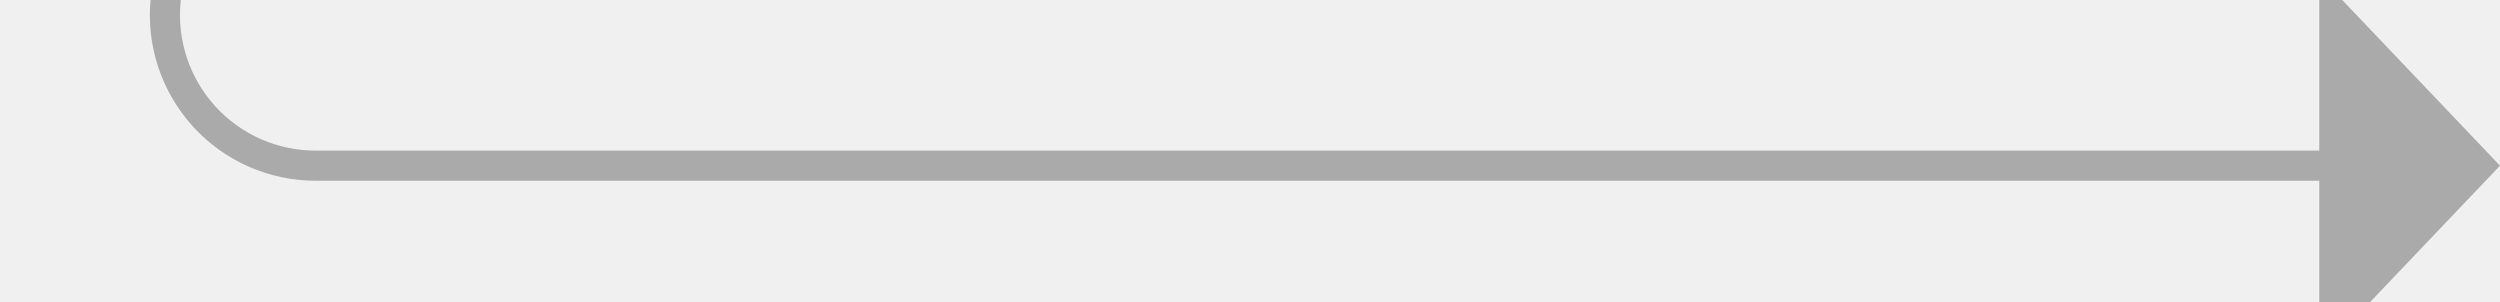
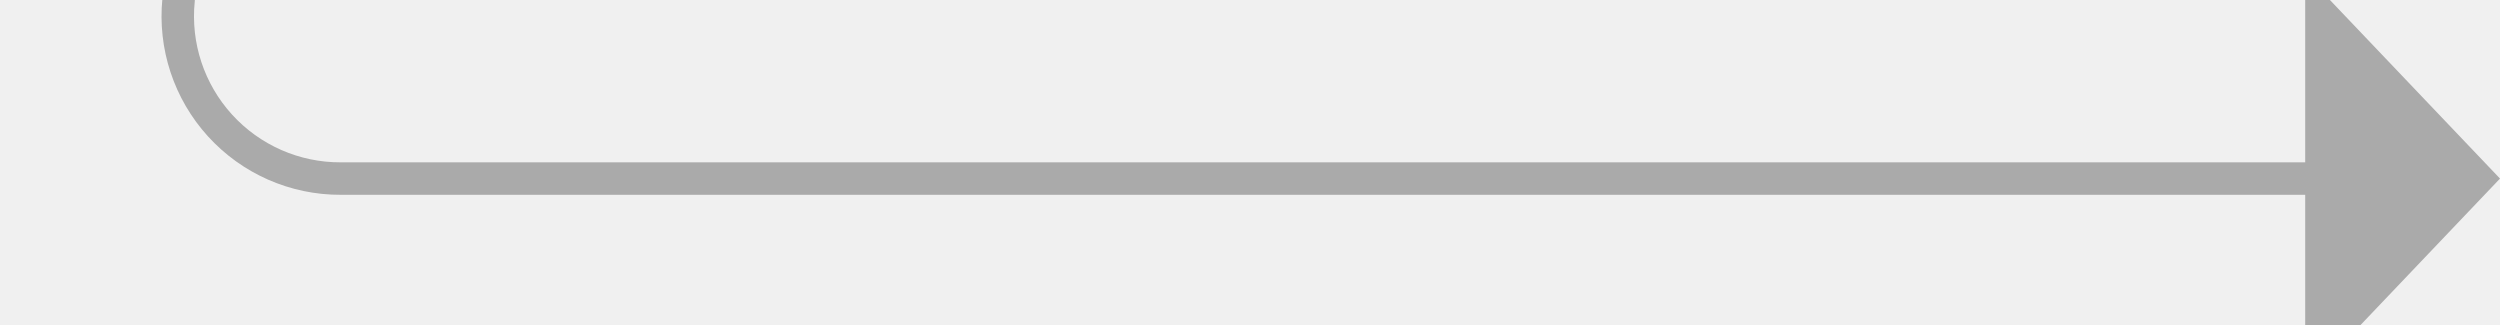
- <svg xmlns="http://www.w3.org/2000/svg" version="1.1" width="83px" height="10px" preserveAspectRatio="xMinYMid meet" viewBox="614 251  83 8">
-   <path d="M 547 119.5  L 614 119.5  A 5 5 0 0 1 619.5 124.5 L 619.5 250  A 5 5 0 0 0 624.5 255.5 L 692 255.5  " stroke-width="1" stroke="#aaaaaa" fill="none" />
-   <path d="M 691 261.8  L 697 255.5  L 691 249.2  L 691 261.8  Z " fill-rule="nonzero" fill="#aaaaaa" stroke="none" />
+ <svg xmlns="http://www.w3.org/2000/svg" version="1.1" width="77px" height="10px" preserveAspectRatio="xMinYMid meet" viewBox="299 387  77 8">
+   <defs>
+     <mask fill="white" id="clip22">
+       <path d="M 248.5 308  L 359.5 308  L 359.5 333  L 248.5 333  Z M 226 252  L 385 252  L 385 400  L 226 400  Z " fill-rule="evenodd" />
+     </mask>
+   </defs>
+   <path d="M 226 255.5  L 299 255.5  A 5 5 0 0 1 304.5 260.5 L 304.5 386  A 5 5 0 0 0 309.5 391.5 L 371 391.5  " stroke-width="1" stroke="#aaaaaa" fill="none" mask="url(#clip22)" />
+   <path d="M 370 397.8  L 376 391.5  L 370 385.2  L 370 397.8  Z " fill-rule="nonzero" fill="#aaaaaa" stroke="none" mask="url(#clip22)" />
</svg>
